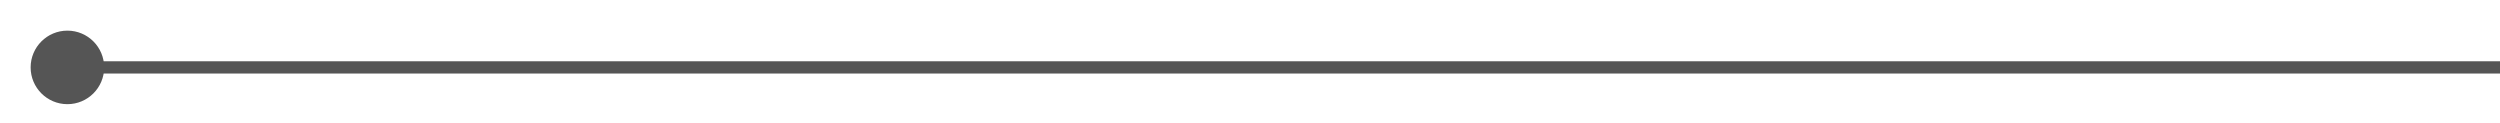
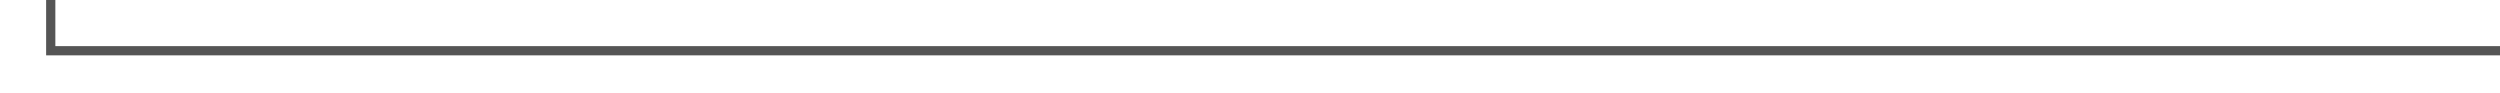
- <svg xmlns="http://www.w3.org/2000/svg" version="1.1" width="204px" height="10px" preserveAspectRatio="xMinYMid meet" viewBox="1571 264  204 8">
-   <path d="M 1576.5 270  L 1576.5 268.5  L 1775.5 268.5  " stroke-width="1" stroke="#555555" fill="none" />
-   <path d="M 1576.5 265.5  A 3 3 0 0 0 1573.5 268.5 A 3 3 0 0 0 1576.5 271.5 A 3 3 0 0 0 1579.5 268.5 A 3 3 0 0 0 1576.5 265.5 Z " fill-rule="nonzero" fill="#555555" stroke="none" />
+ <svg xmlns="http://www.w3.org/2000/svg" version="1.1" width="271px" height="10px" preserveAspectRatio="xMinYMid meet" viewBox="1504 717  271 8">
+   <path d="M 1509.5 603  L 1509.5 721.5  L 1775.5 721.5  " stroke-width="1" stroke="#555555" fill="none" />
+   <path d="M 1509.5 602  A 3 3 0 0 0 1506.5 605 A 3 3 0 0 0 1509.5 608 A 3 3 0 0 0 1512.5 605 A 3 3 0 0 0 1509.5 602 Z " fill-rule="nonzero" fill="#555555" stroke="none" />
</svg>
